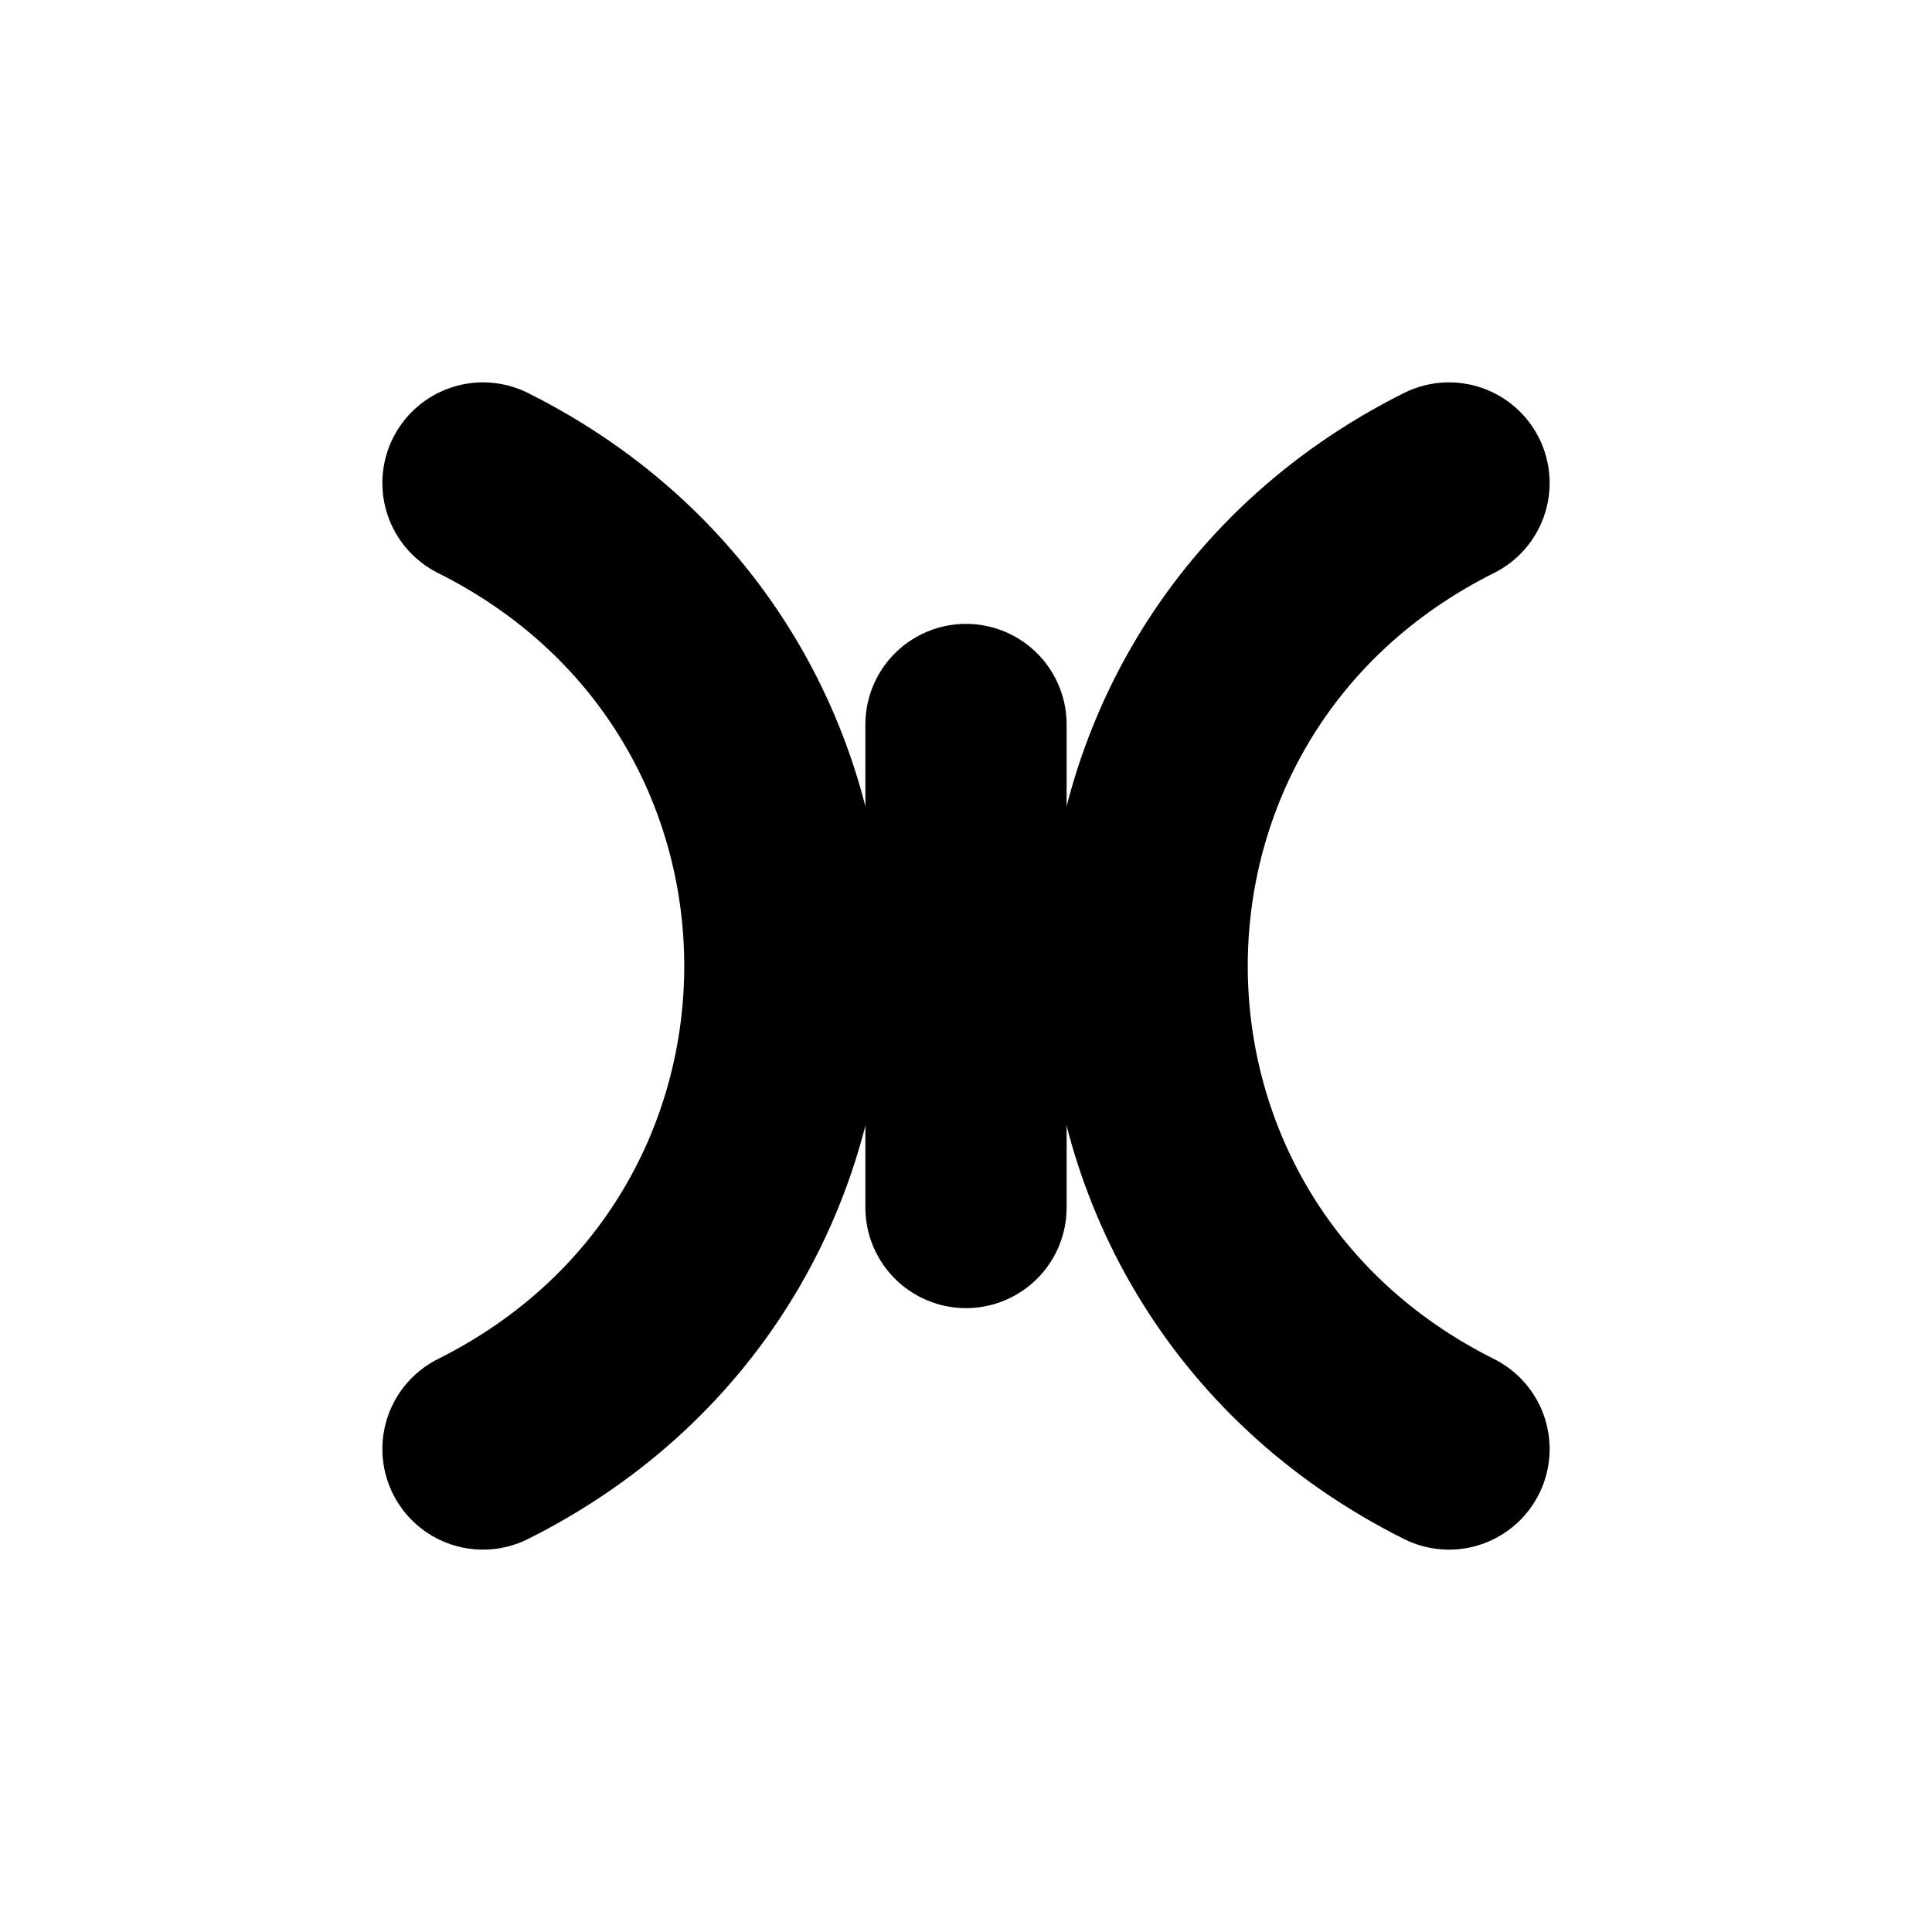
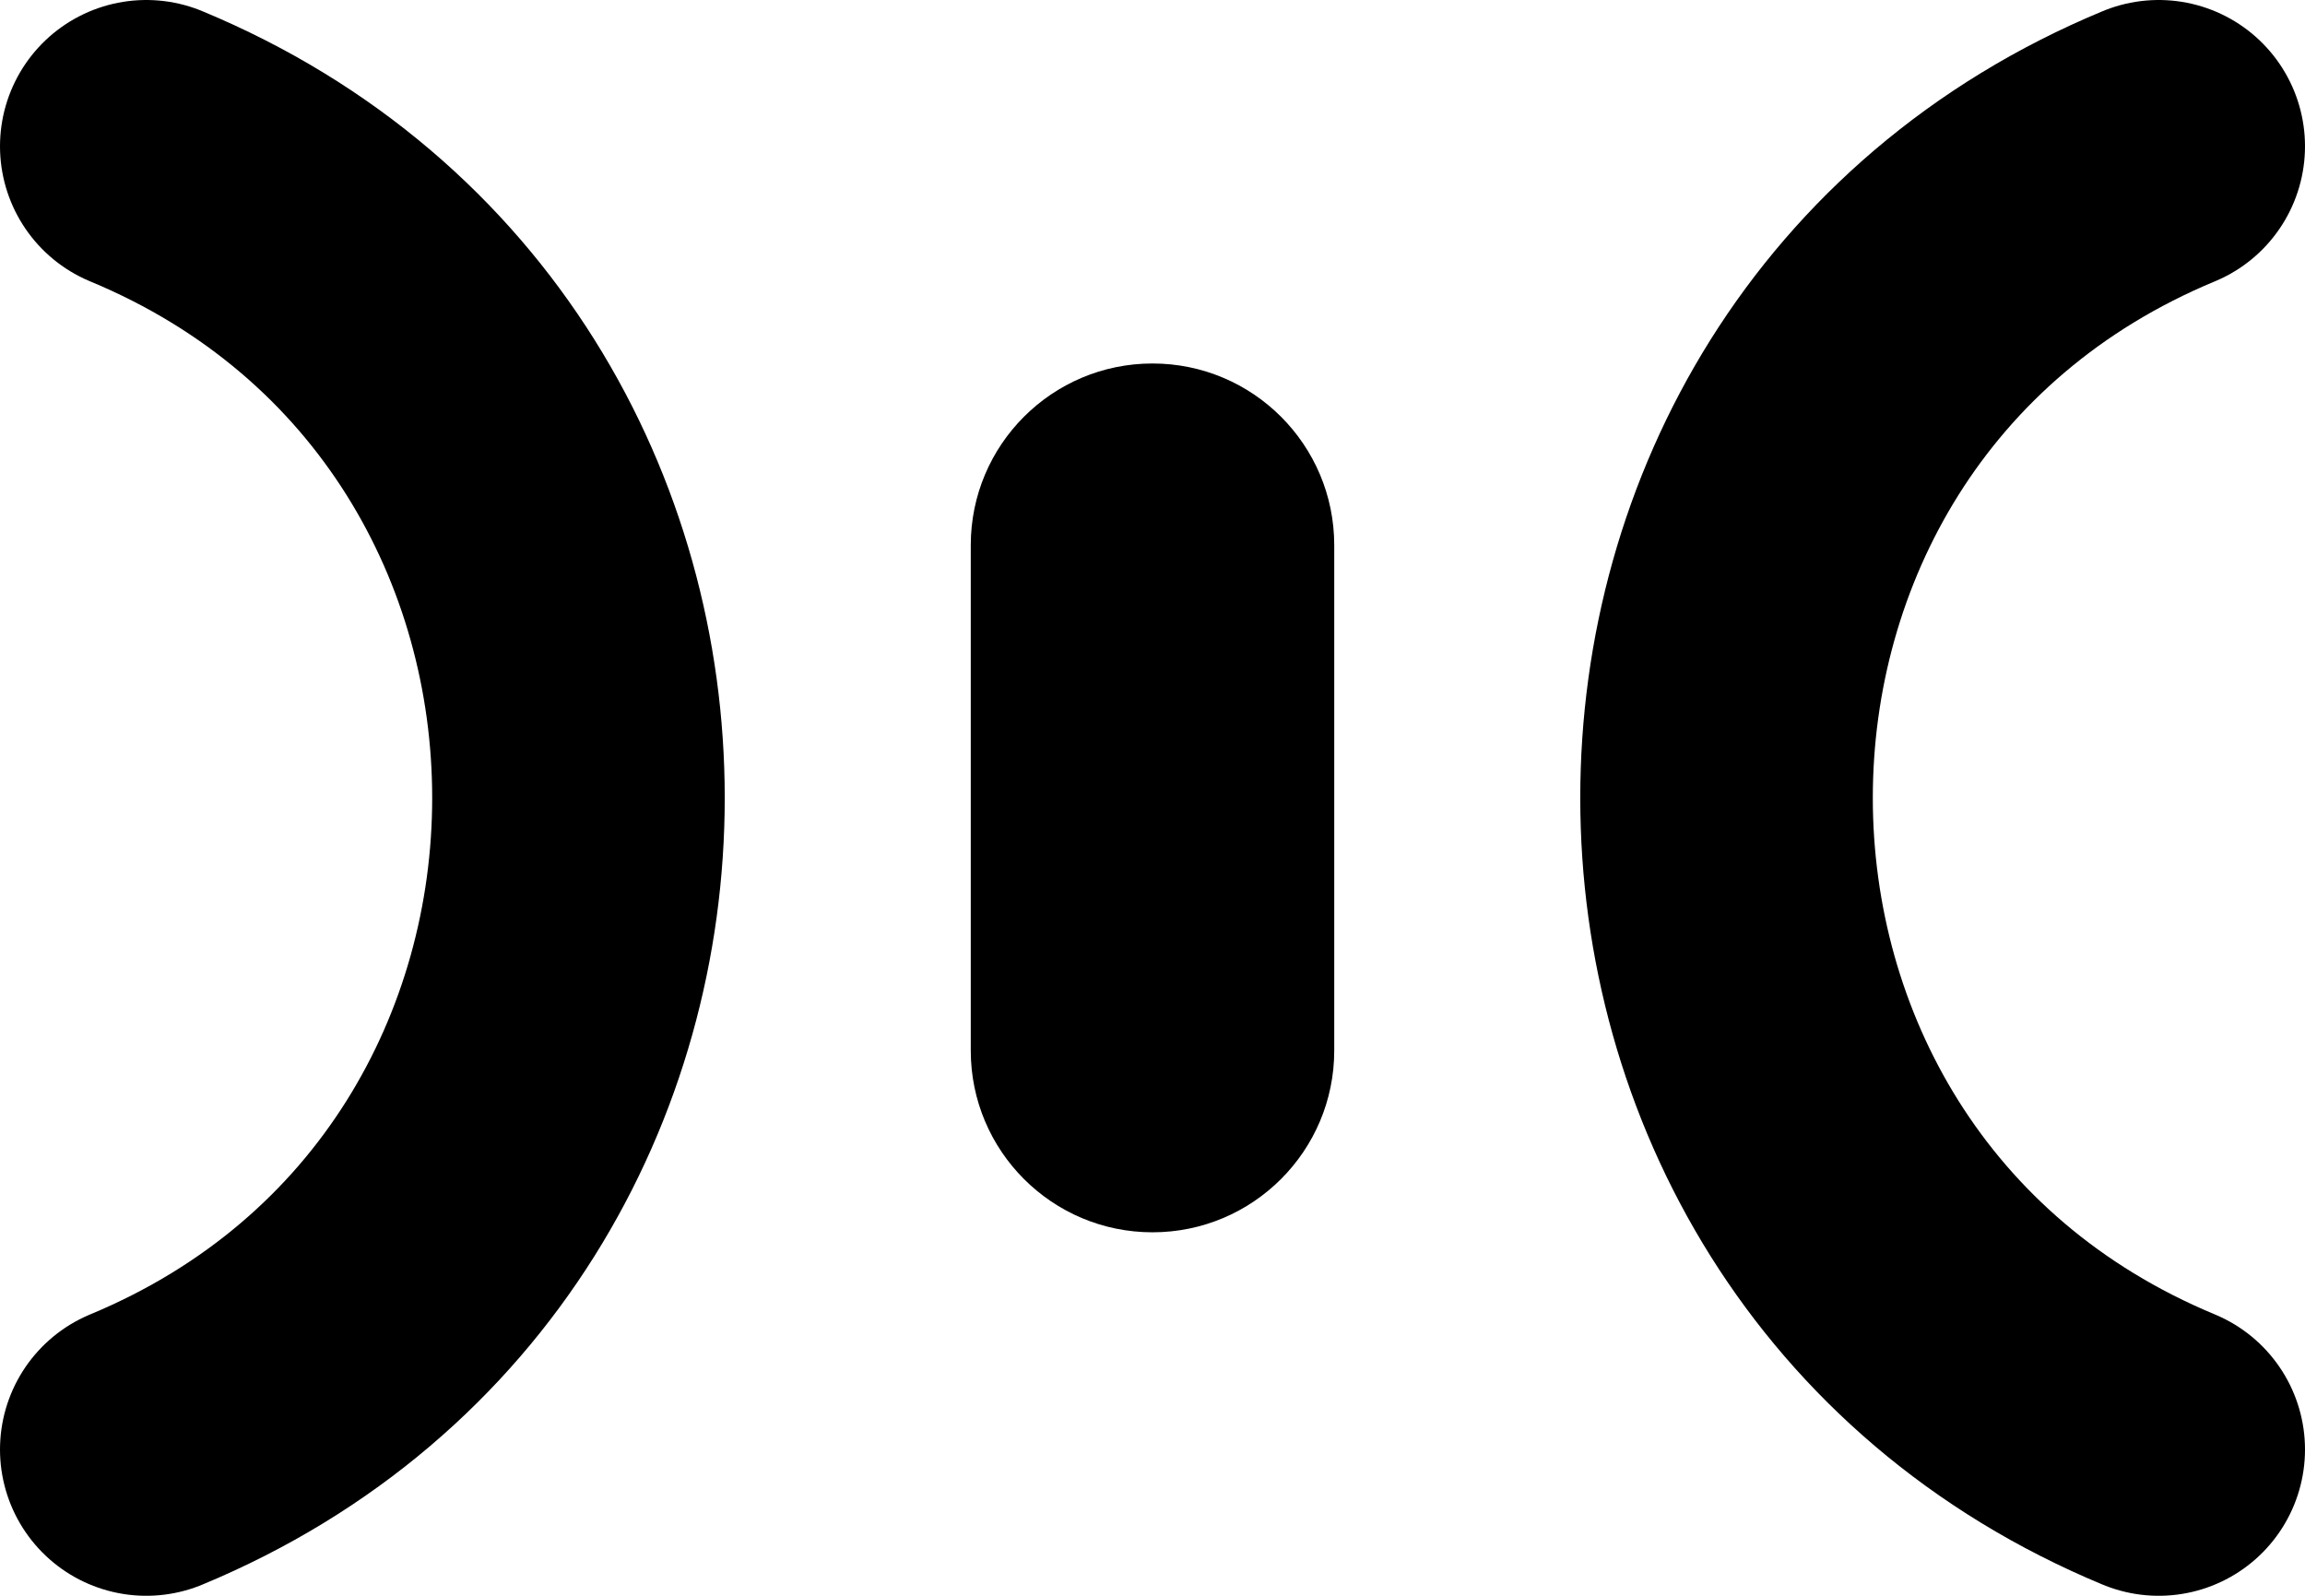
- <svg xmlns="http://www.w3.org/2000/svg" viewBox="0 0 24 24" fill="none" stroke="currentColor" stroke-width="2.5" stroke-linecap="round" stroke-linejoin="round">
-   <line x1="12" y1="9" x2="12" y2="15" />
-   <path d="M6 6C11 8.5 11 15.5 6 18" />
-   <path d="M18 6C13 8.5 13 15.5 18 18" />
+ <svg xmlns="http://www.w3.org/2000/svg" viewBox="0 0 52 36" fill="none">
+   <rect x="21.9" y="8.2" width="8.2" height="19.6" rx="4.1" fill="currentColor" />
+   <g stroke="currentColor" stroke-width="6.6" stroke-linecap="round">
+     <path d="M3.3 3.3C16.3 8.7 16.3 27.3 3.3 32.7" />
+     <path d="M48.7 3.3C35.7 8.7 35.7 27.3 48.7 32.7" />
+   </g>
</svg>
